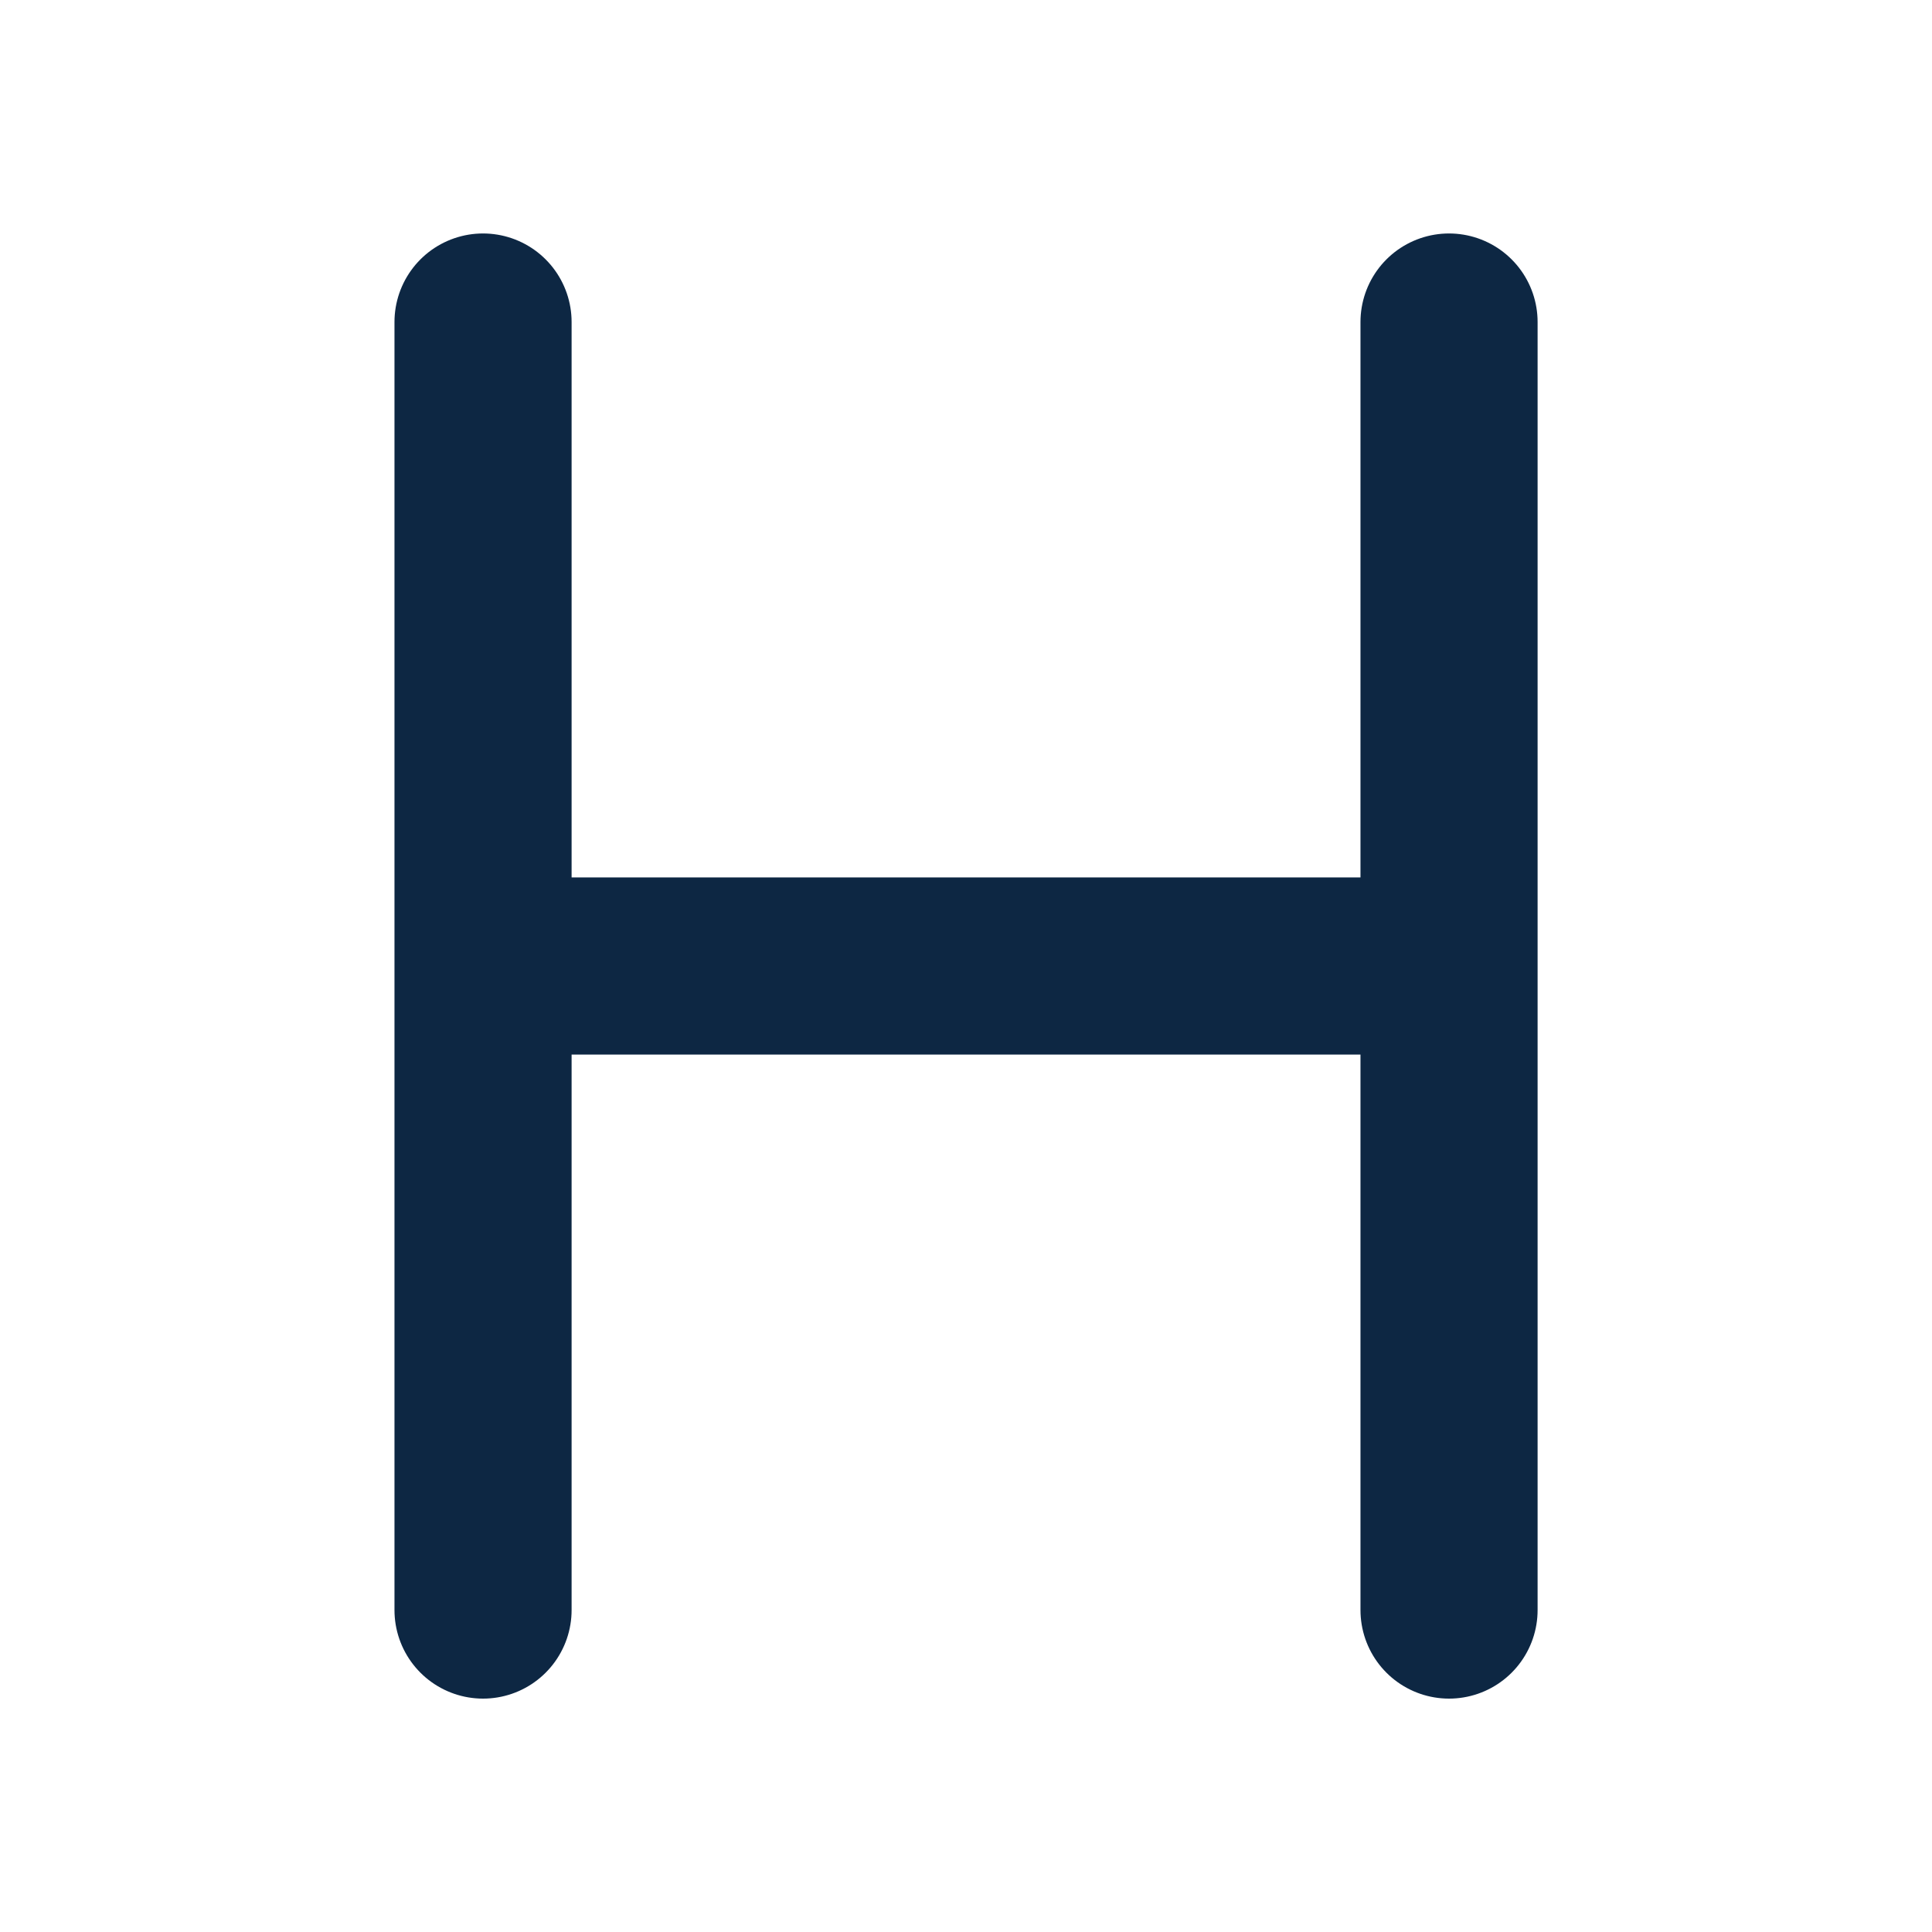
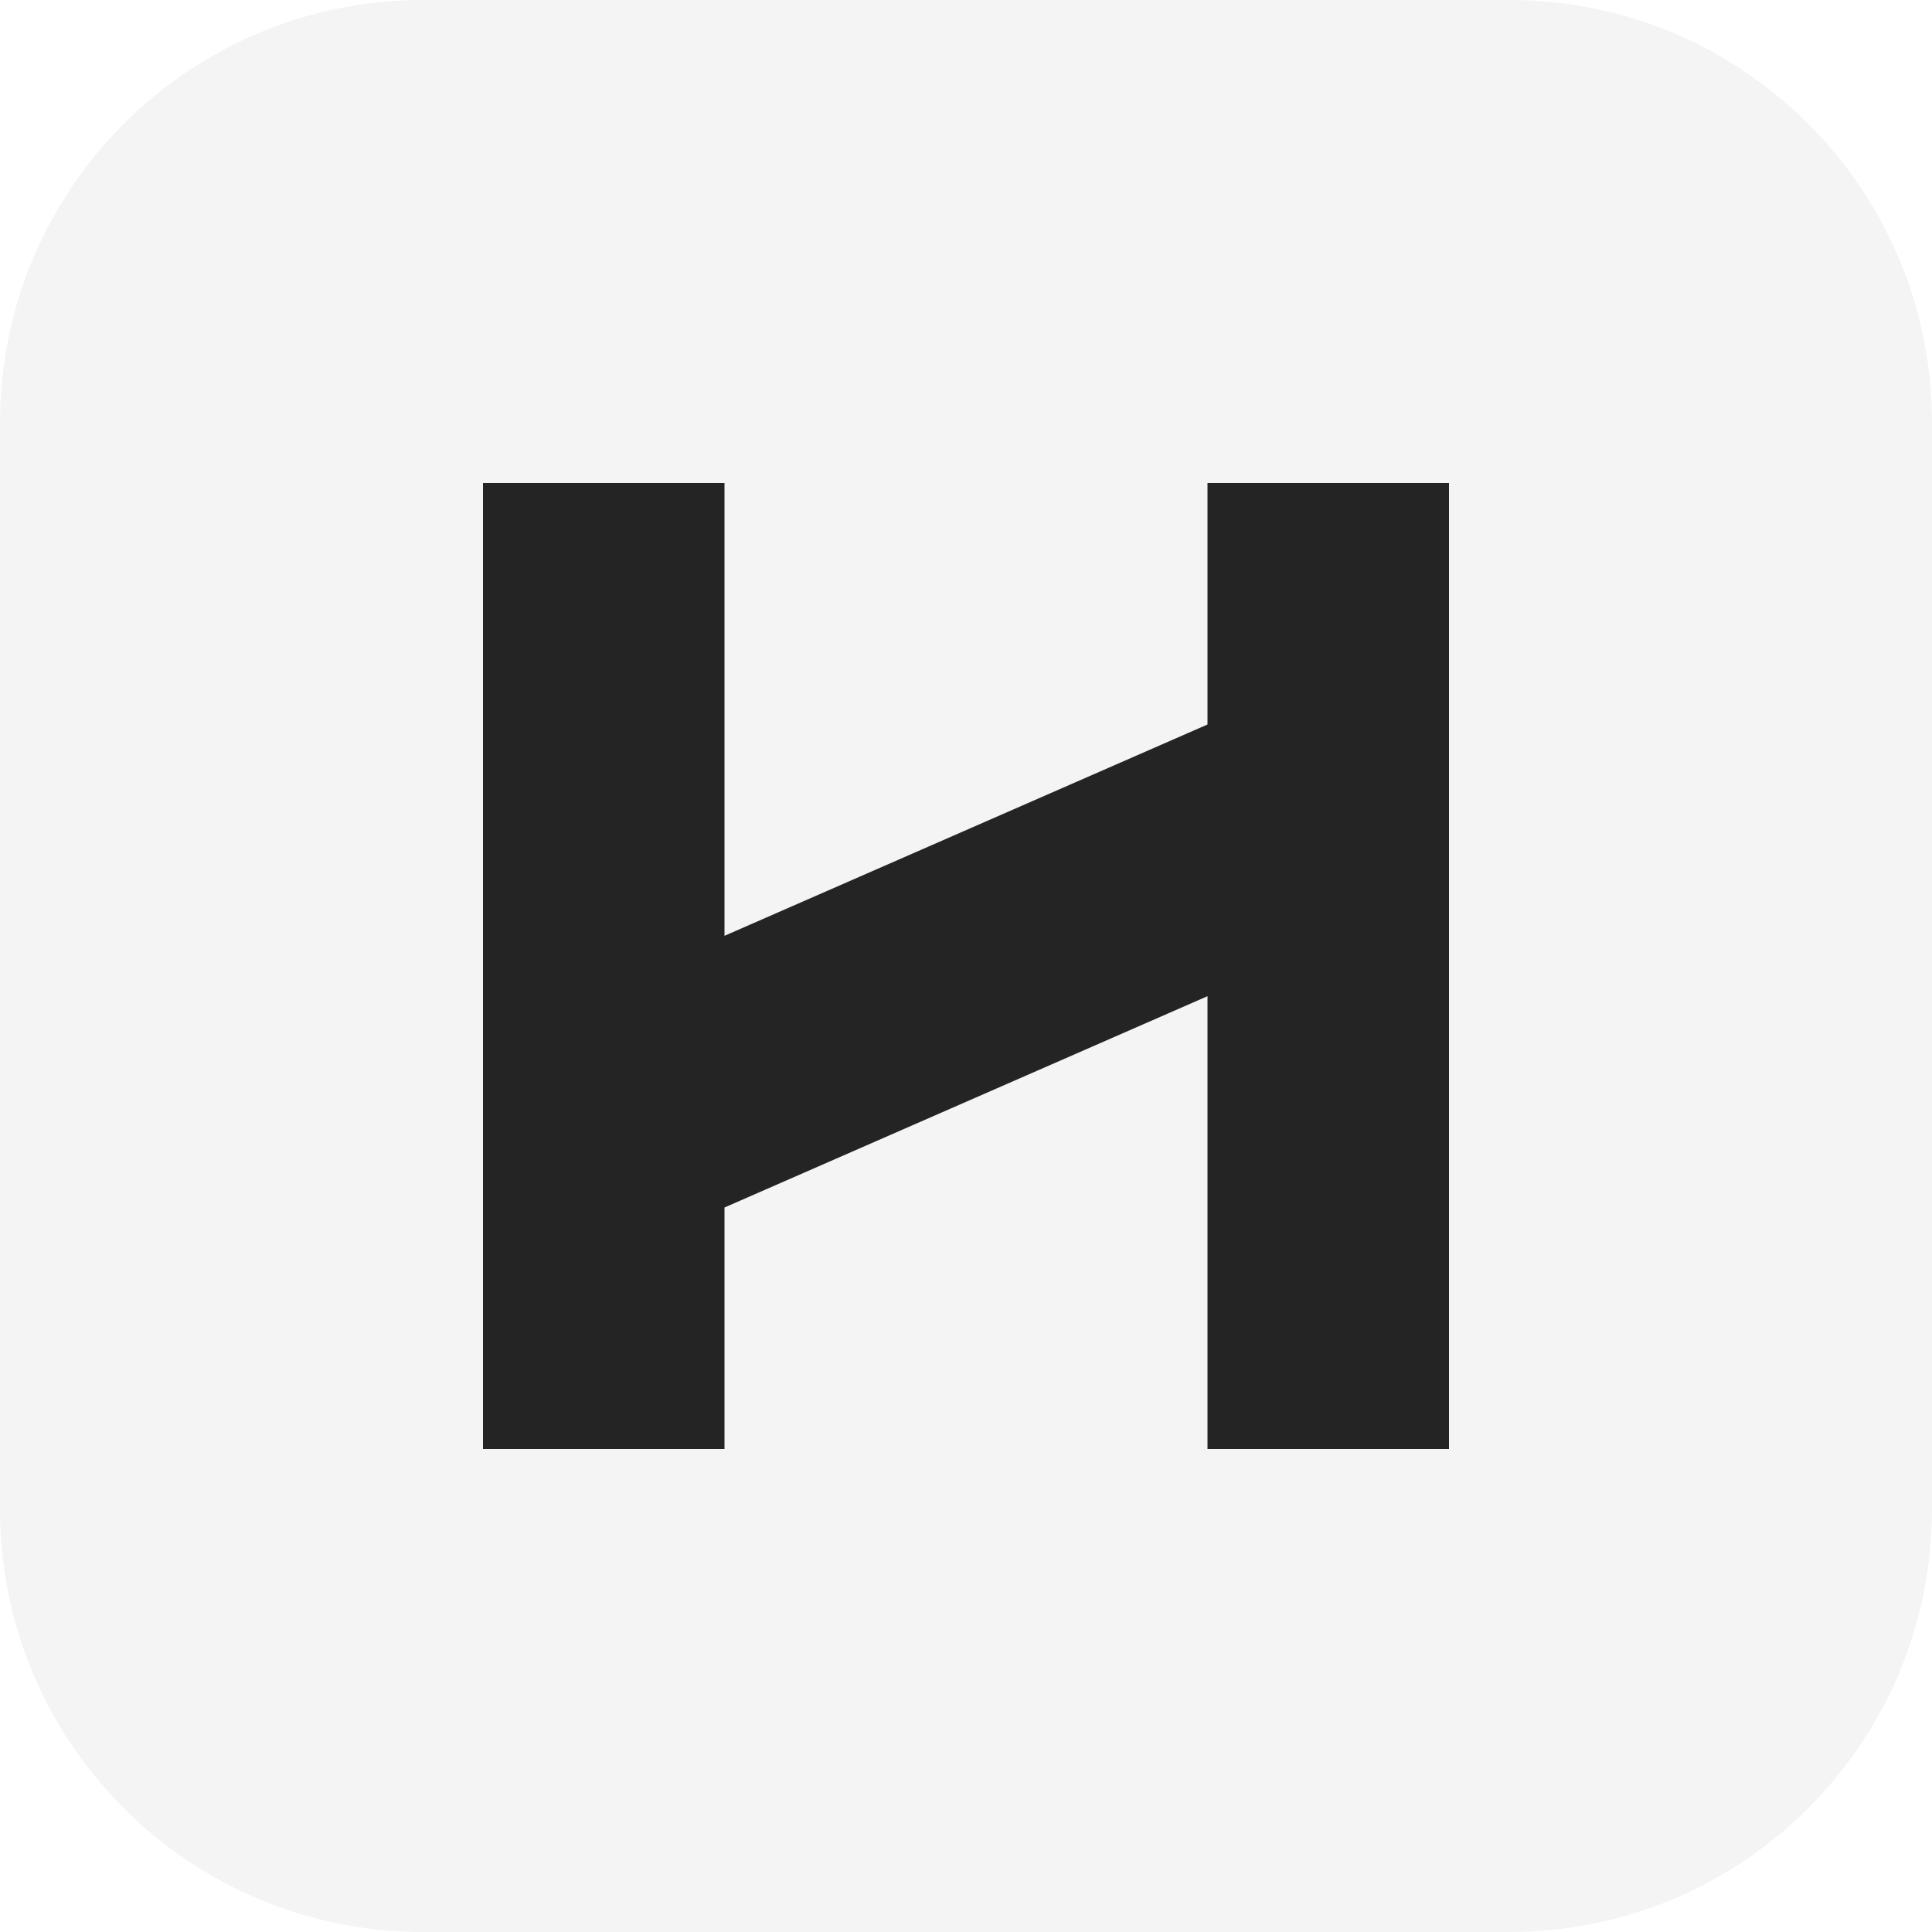
- <svg xmlns="http://www.w3.org/2000/svg" preserveAspectRatio="none" overflow="visible" style="display: block;" width="23.986" height="23.986" viewBox="0 0 23.986 23.986" fill="none">
-   <g id="Icon">
-     <path id="Vector" d="M5.997 3.998V11.993M5.997 11.993V19.989M5.997 11.993H17.99M17.99 3.998V11.993M17.99 11.993V19.989" stroke-width="2.199" stroke-linecap="round" stroke="#0D2743" />
-   </g>
+ <svg xmlns="http://www.w3.org/2000/svg" width="64" height="64" viewBox="0 0 64 64" fill="none">
+   <rect width="64" height="64" rx="14" fill="#F4F4F5" />
+   <path d="M16 16H24V31L40 24V16H48V48H40V33L24 40V48H16V16Z" fill="#242424" />
</svg>
